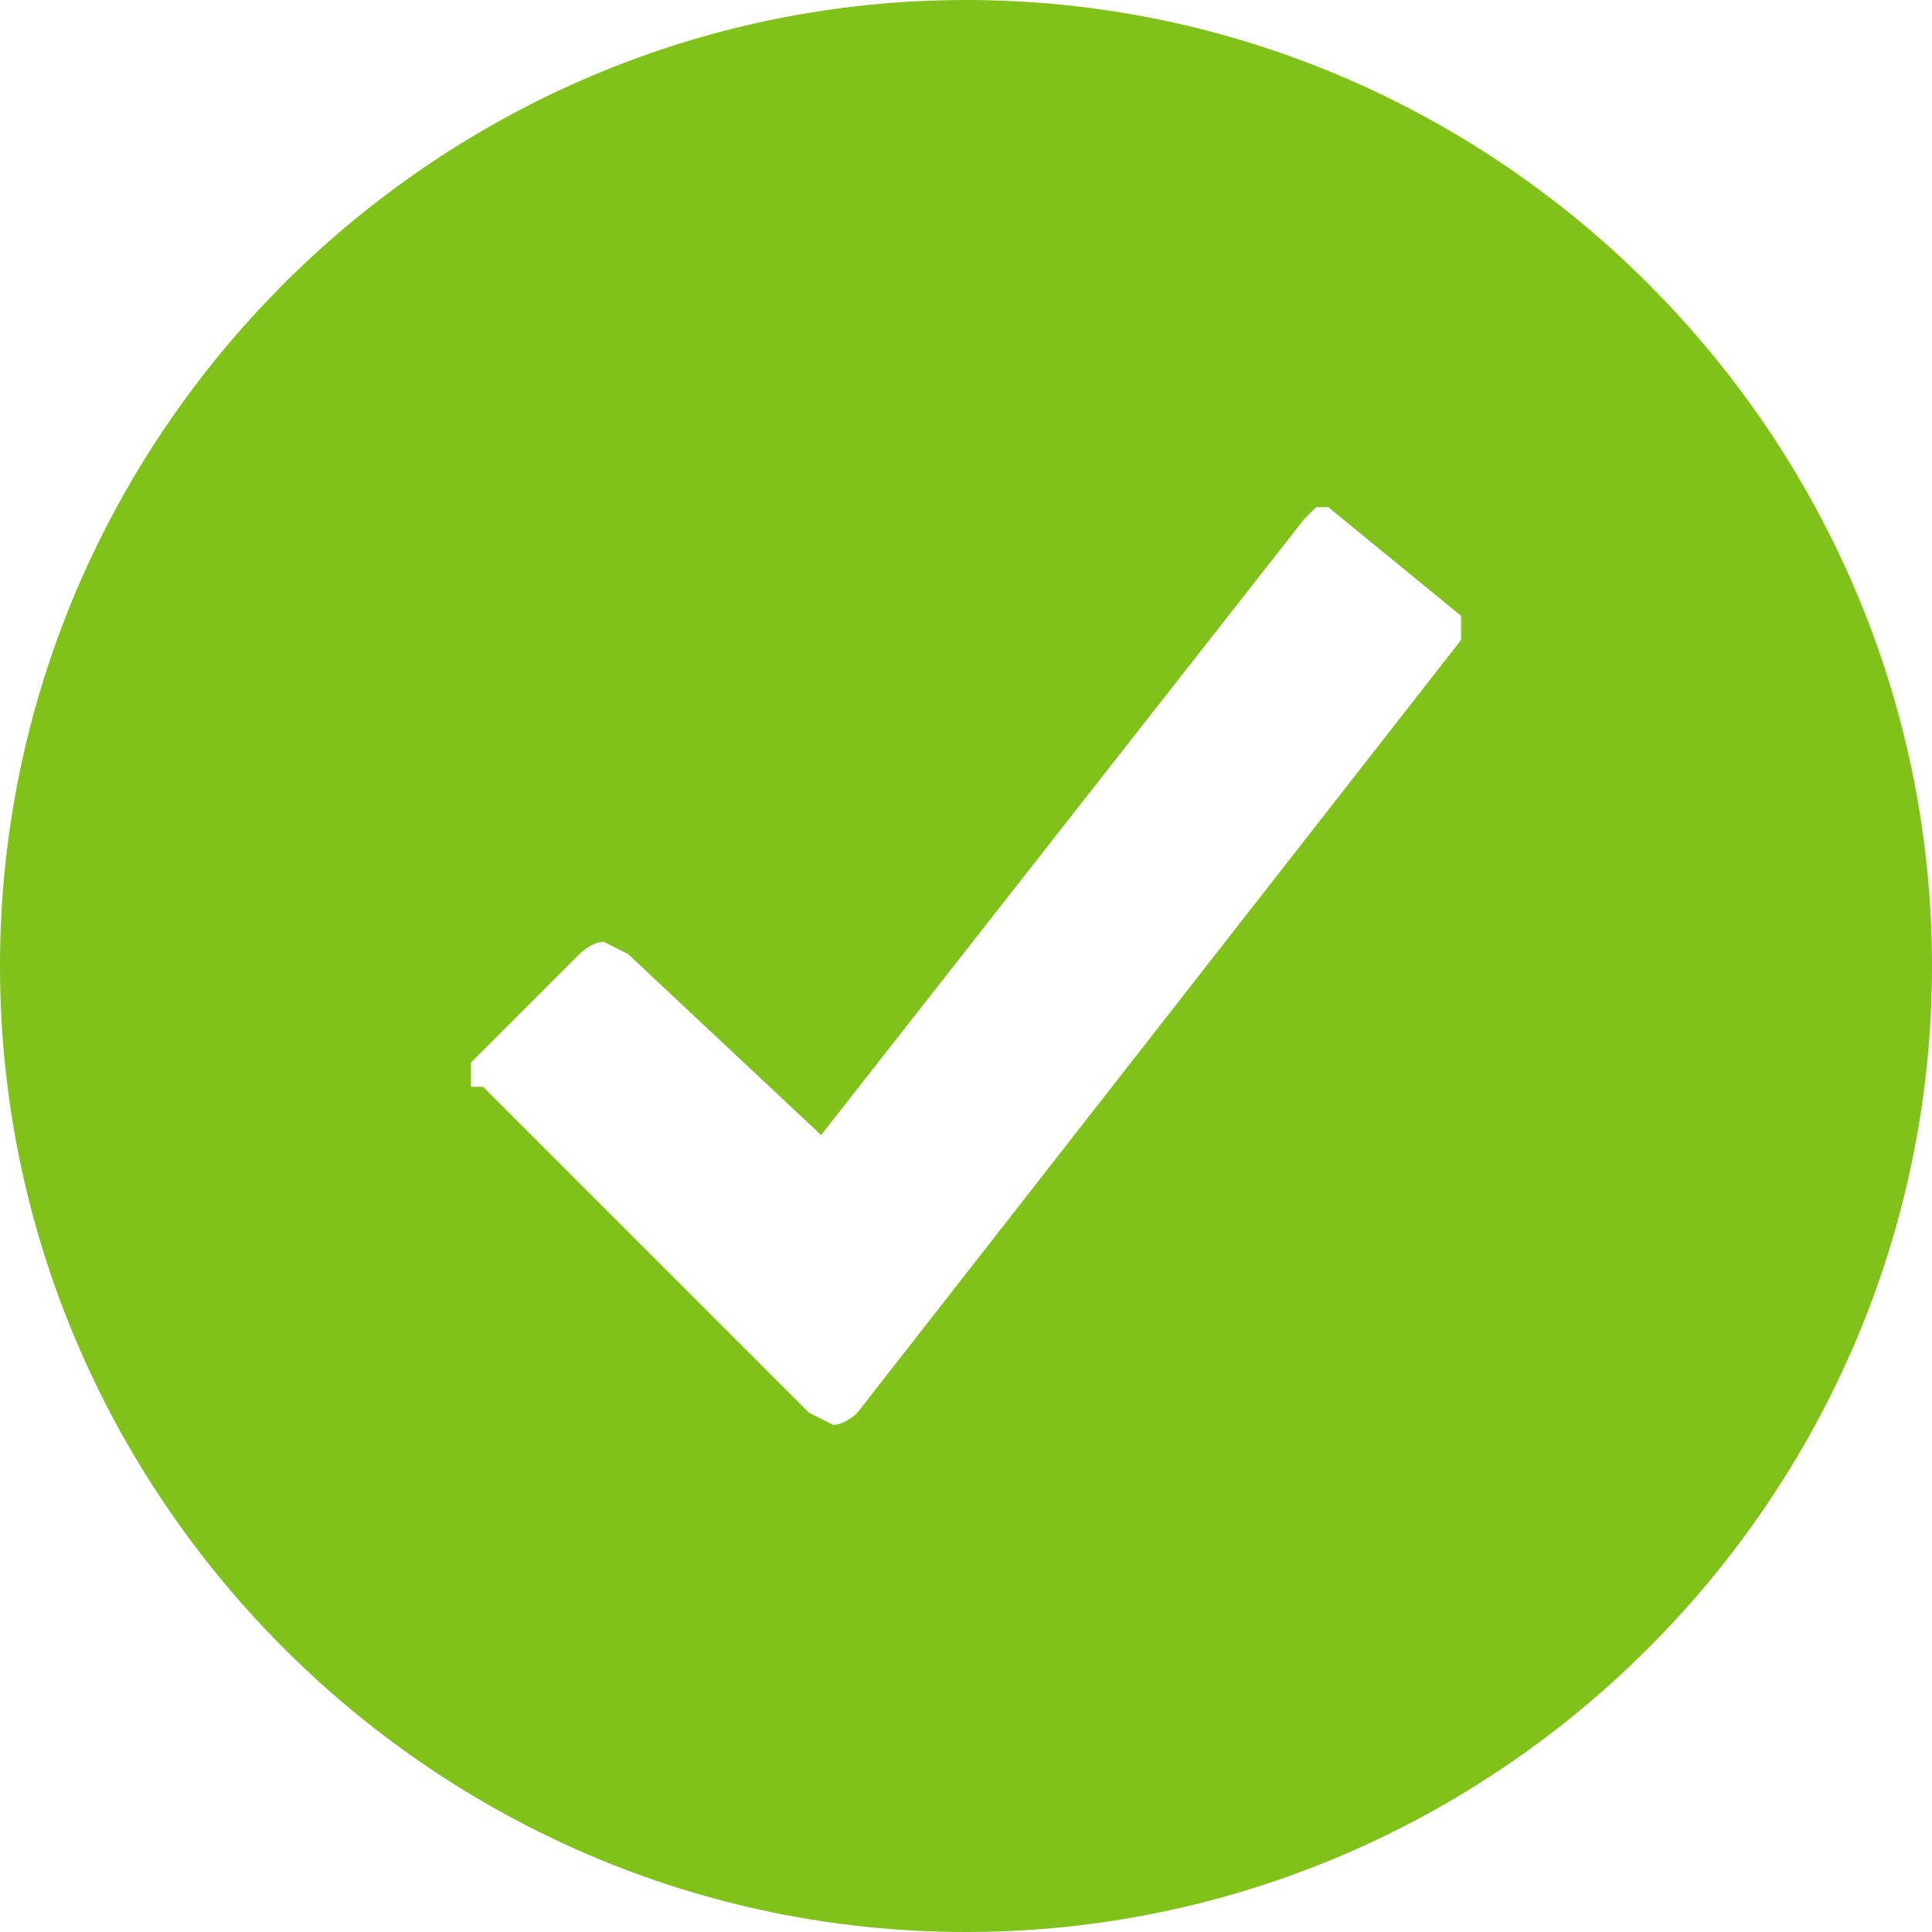
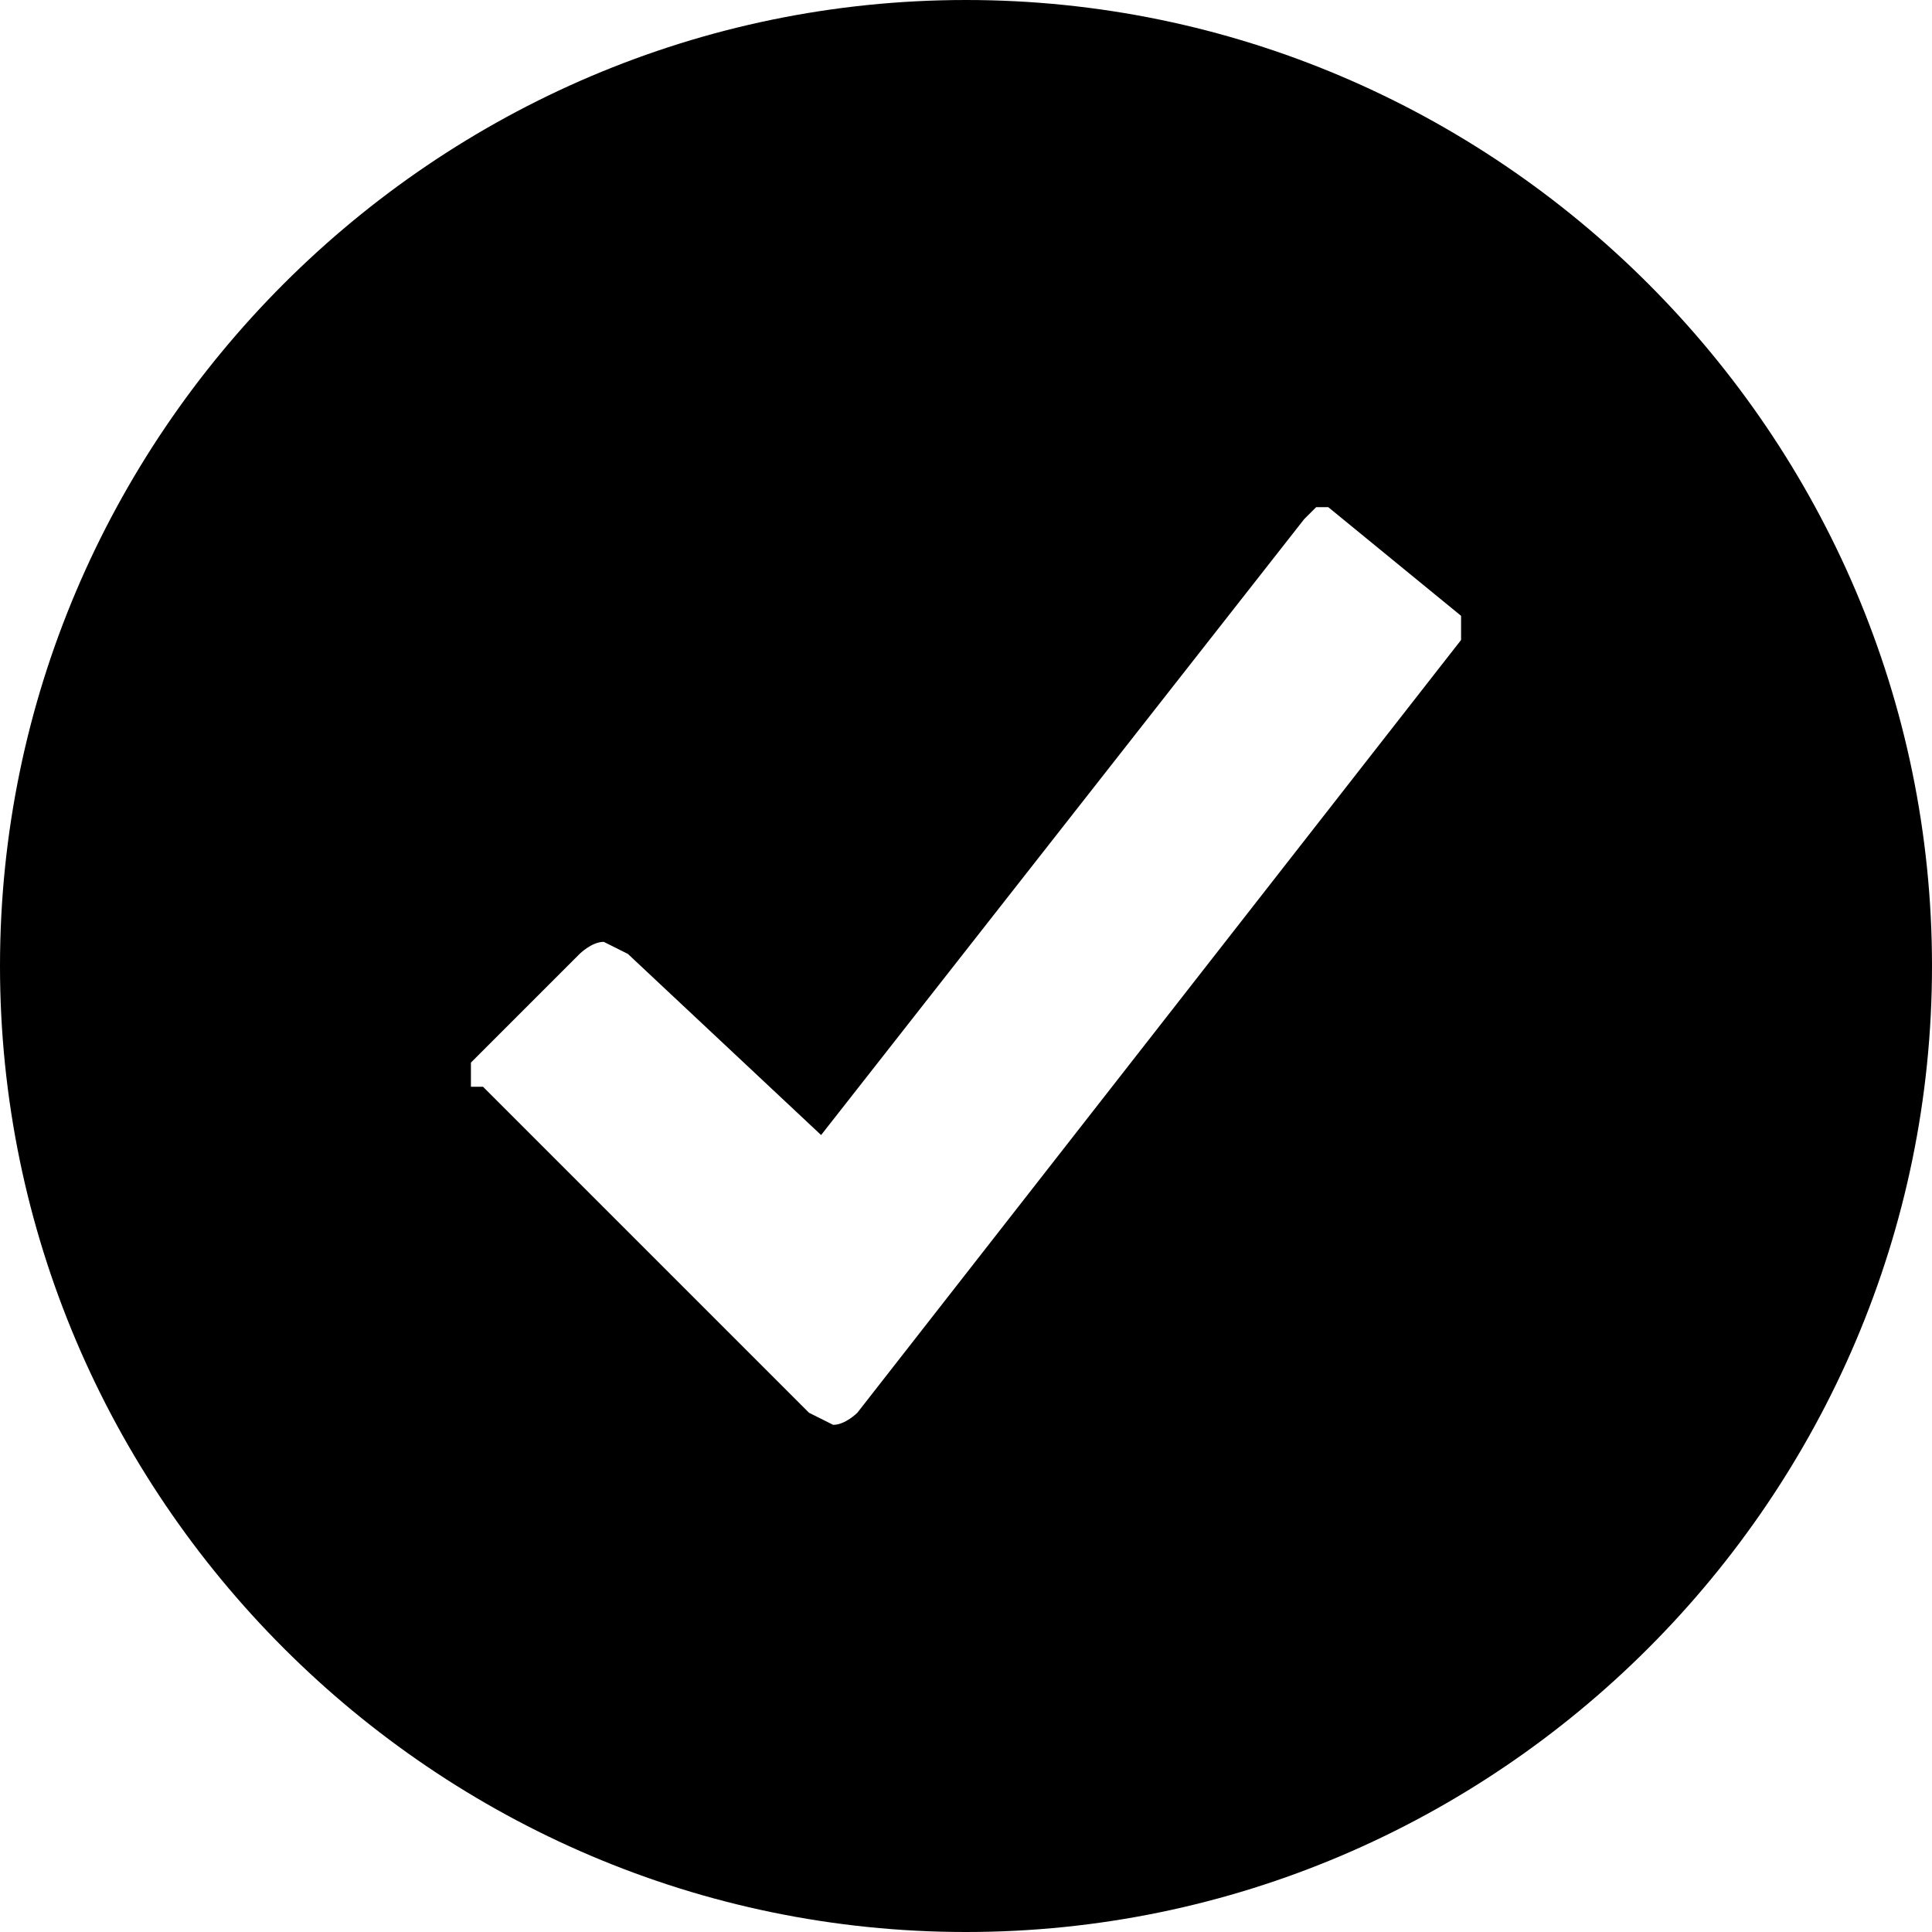
- <svg xmlns="http://www.w3.org/2000/svg" width="16" height="16" viewBox="0 0 16 16">
-   <path fill="#80C11A" d="M8 0C3.6 0 0 3.6 0 8s3.6 8 8 8 8-3.6 8-8-3.6-8-8-8zm4.1 5.3l-5 6.4s-.1.1-.2.1l-.2-.1L4 9h-.1v-.2l.9-.9s.1-.1.2-.1l.2.1 1.6 1.5 4-5.1.1-.1h.1l1.1.9v.2z" />
+ <svg xmlns="http://www.w3.org/2000/svg" class="icon-main icon-circle icon-circle-check" width="16" height="16" viewBox="0 0 16 16">
+   <g class="icon-meta">
+     </g>
+   <g class="icon-container">
+     <path d="M8 0C3.6 0 0 3.6 0 8s3.6 8 8 8 8-3.6 8-8-3.6-8-8-8zm4.1 5.3l-5 6.4s-.1.1-.2.1l-.2-.1L4 9h-.1v-.2l.9-.9s.1-.1.2-.1l.2.1 1.6 1.5 4-5.1.1-.1h.1l1.1.9v.2z" fill="#000000" />
+   </g>
</svg>
